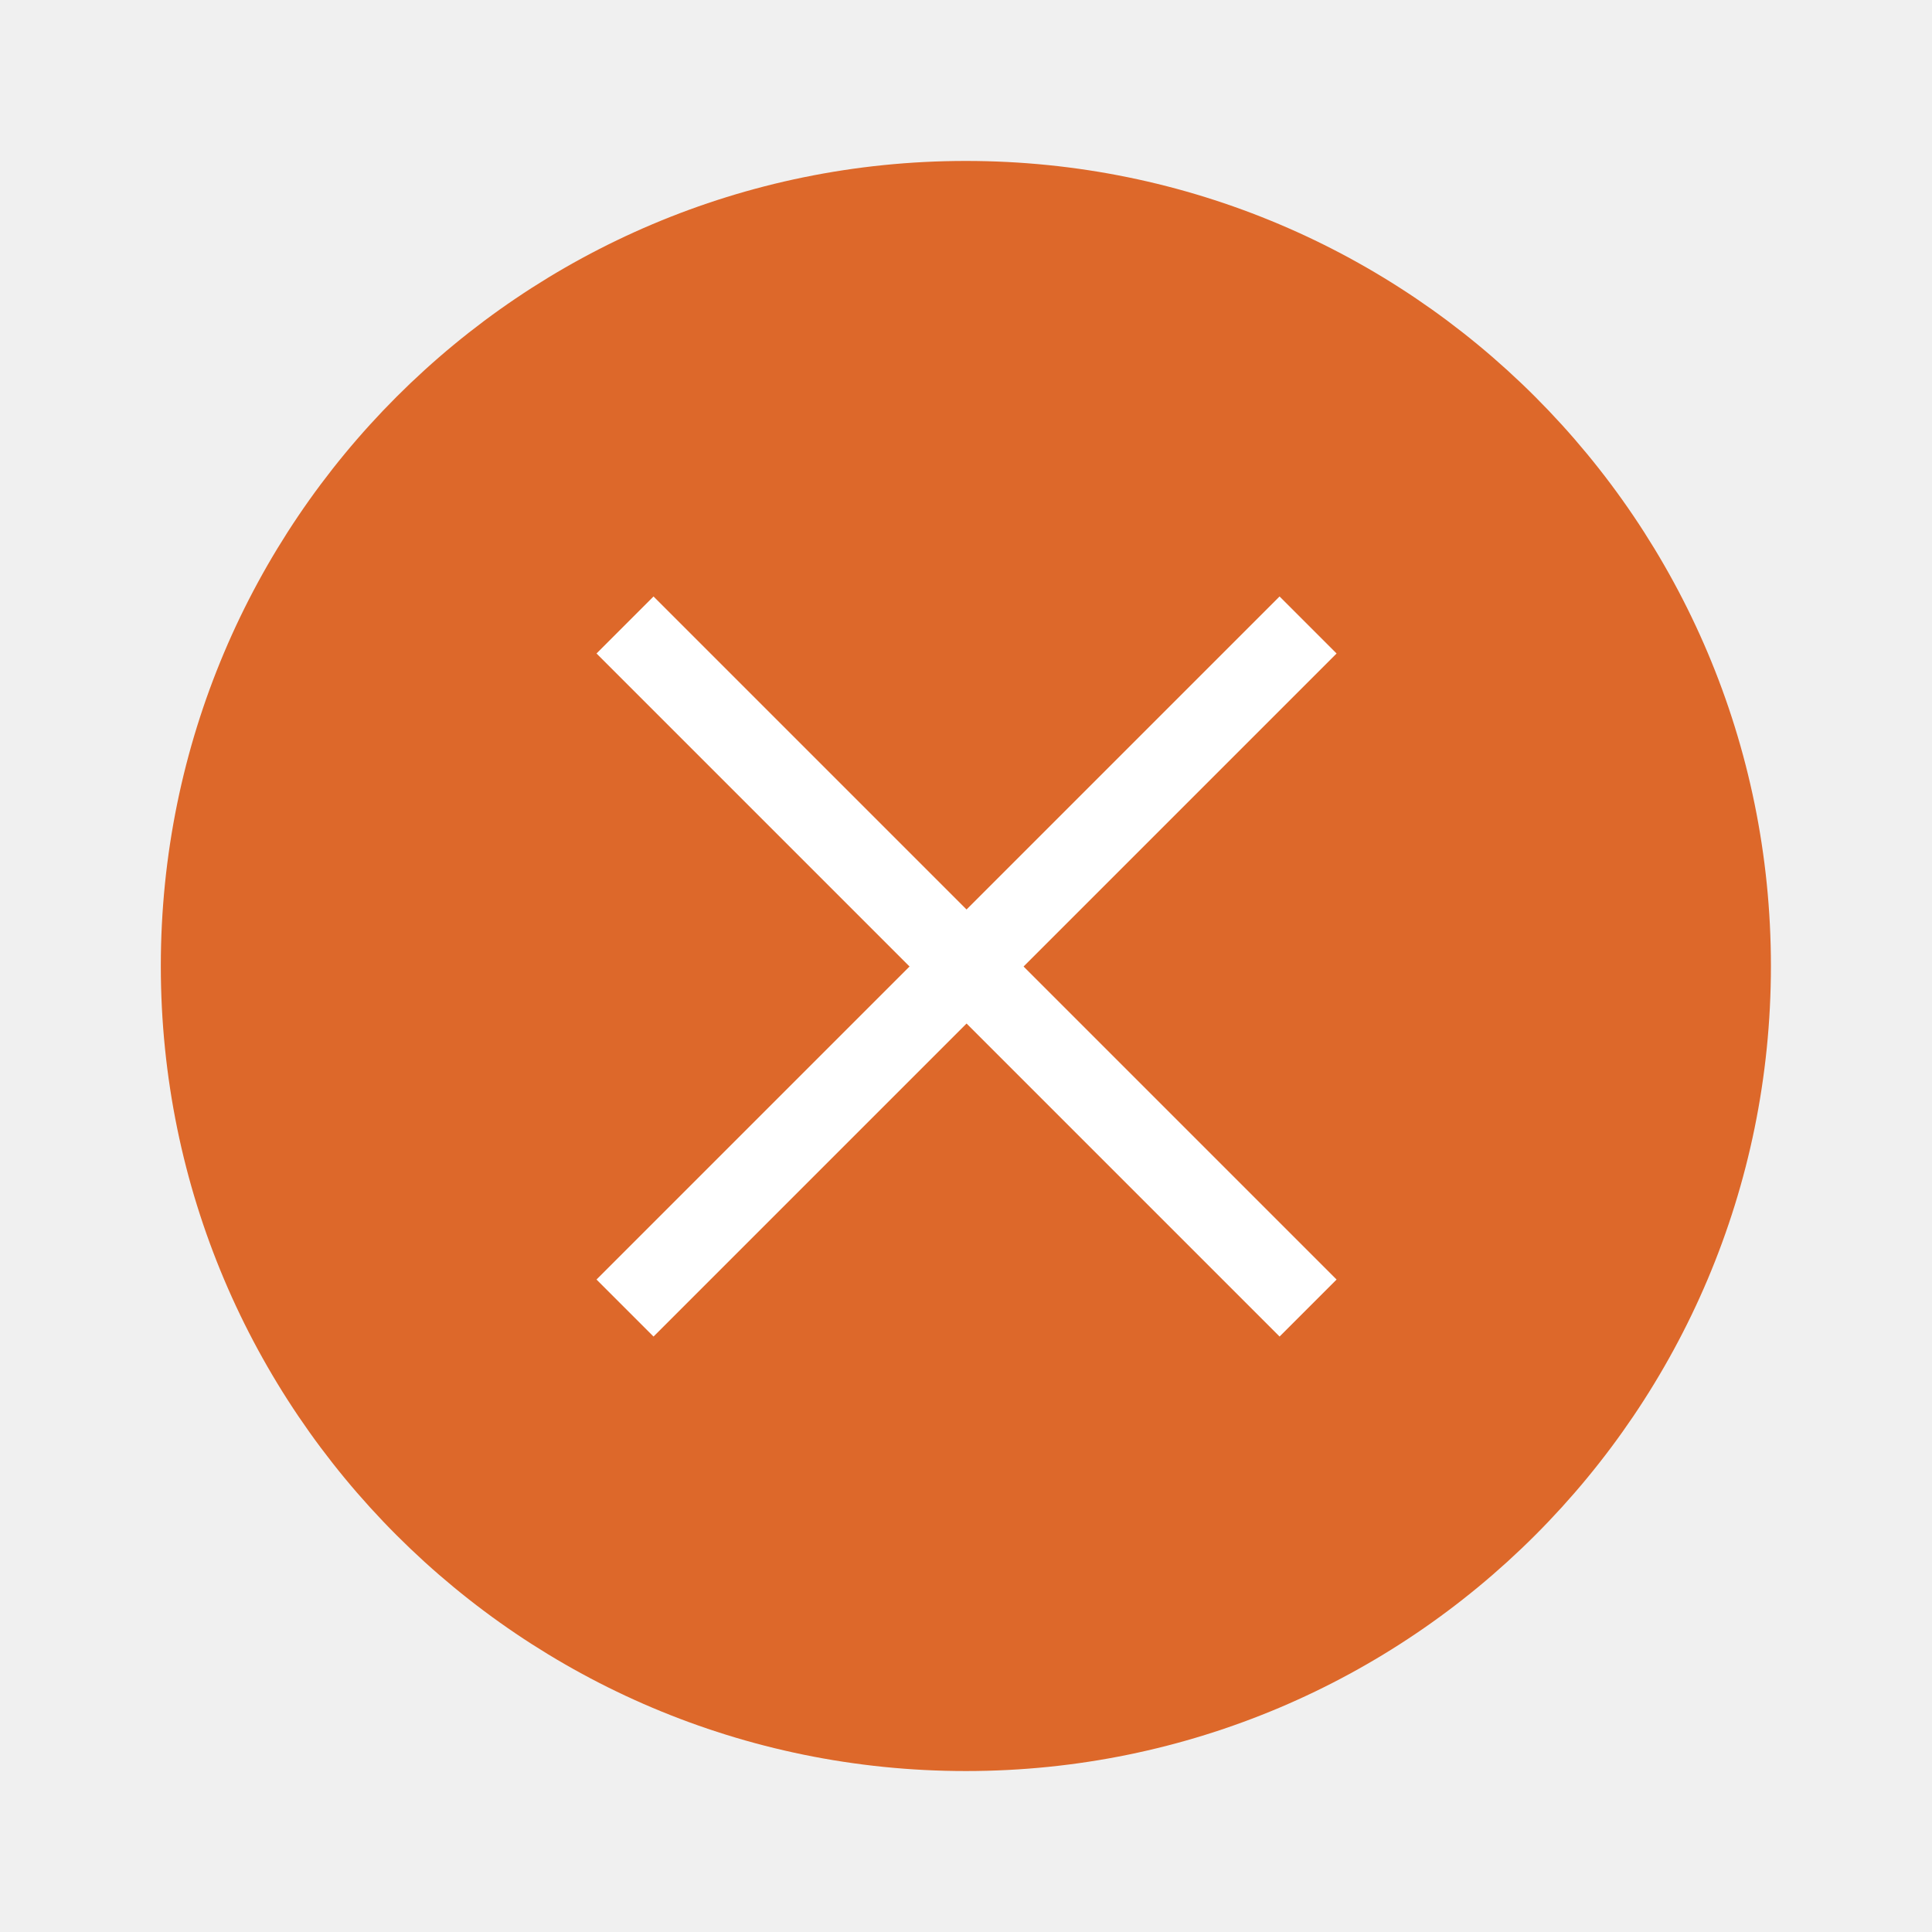
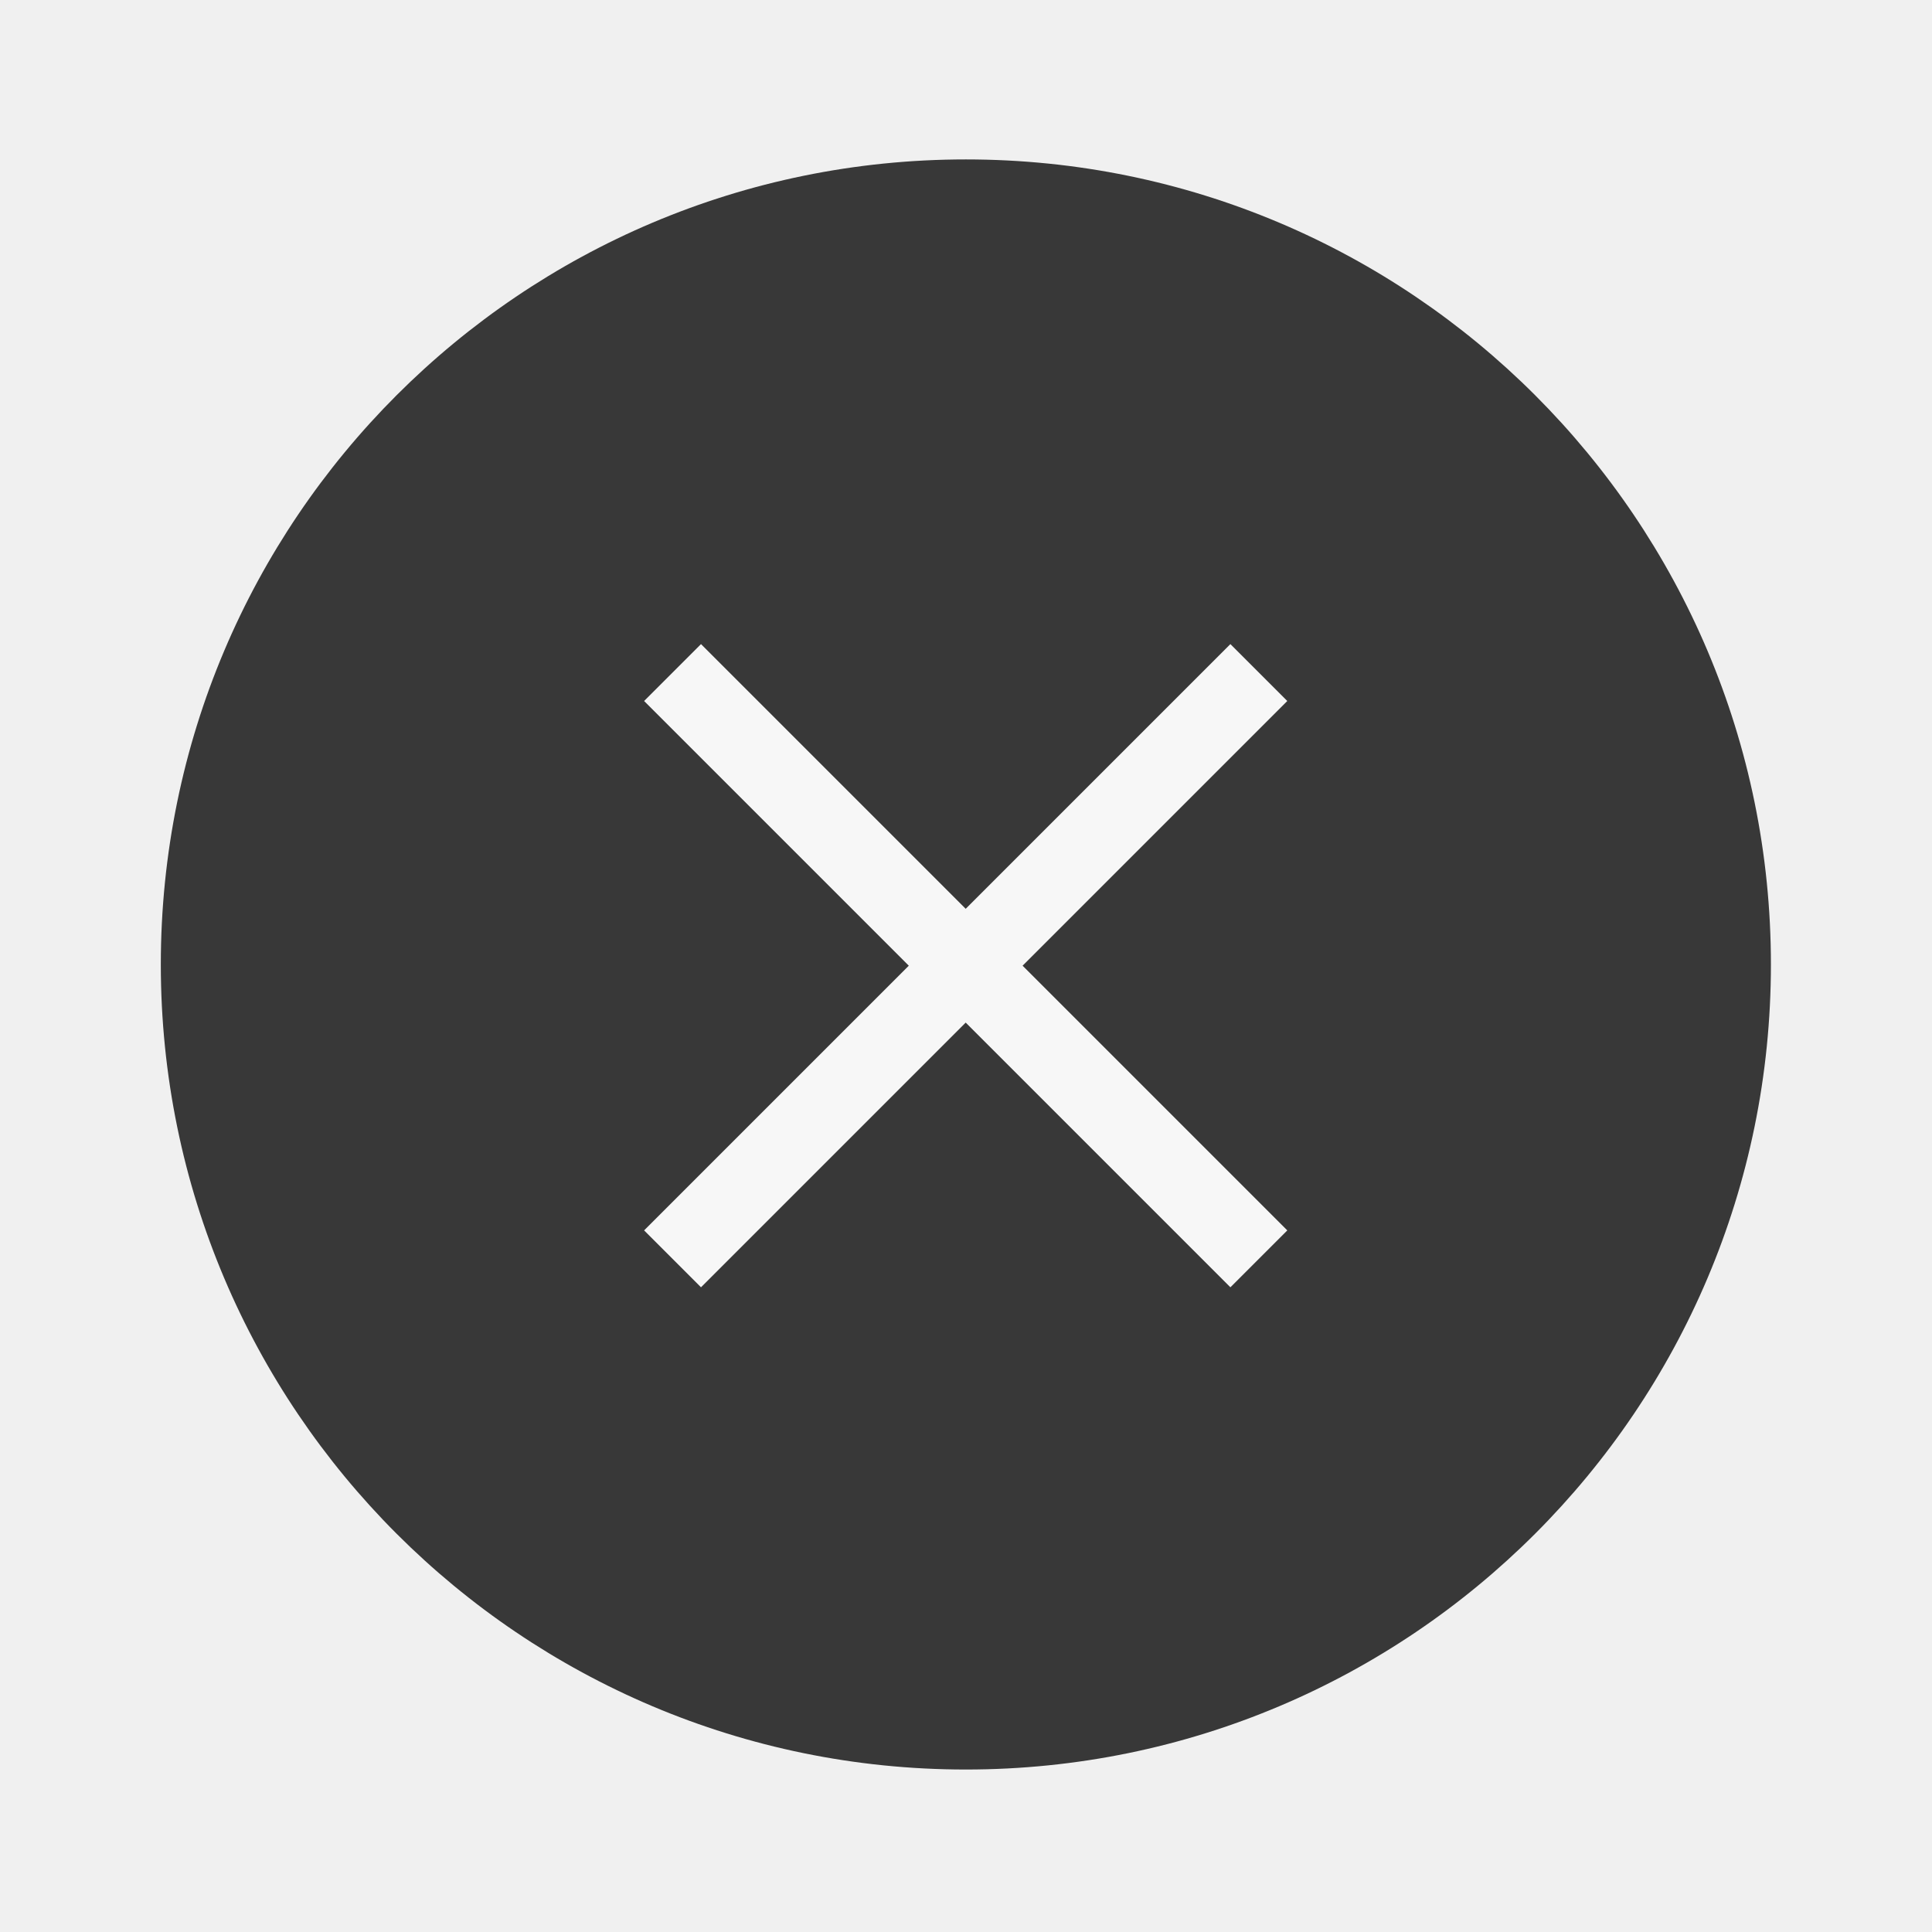
- <svg xmlns="http://www.w3.org/2000/svg" width="24" height="24" version="1.1" viewBox="0 0 6.35 6.35" id="svg4636">
-   <defs id="defs4640" />
-   <g transform="translate(0.2645638,-290.915)" id="g4634">
-     <circle cx="2.91" cy="294.09" r="2.646" id="circle4626" style="fill:#dd682a;stroke-width:0.661" />
-     <g transform="rotate(-45,2.9104,294.09)" id="g4632" style="fill:#ffffff;stroke-width:0.29">
-       <rect x="1.323" y="293.96" width="3.175" height="0.265" id="rect4628" />
-       <rect transform="rotate(-90)" x="-295.68" y="2.778" width="3.175" height="0.265" id="rect4630" />
-     </g>
+ <svg xmlns="http://www.w3.org/2000/svg" width="24" height="24" version="1.1" viewBox="0 0 6.35 6.35">
+   <g transform="translate(.26456 -290.92)">
+     <path d="m5.556 294.09a2.646 2.646 0 0 1-2.646 2.646 2.646 2.646 0 0 1-2.646-2.646 2.646 2.646 0 0 1 2.646-2.646 2.646 2.646 0 0 1 2.646 2.646z" fill="#383838" stroke-width=".661" />
  </g>
+   <path d="m2.304 2.117-0.187 0.187 0.87 0.87-0.87 0.87 0.187 0.187 0.87-0.87 0.87 0.87 0.187-0.187-0.87-0.87 0.87-0.87-0.187-0.187-0.87 0.87z" fill="#f7f7f7" stroke-width=".3" />
</svg>
